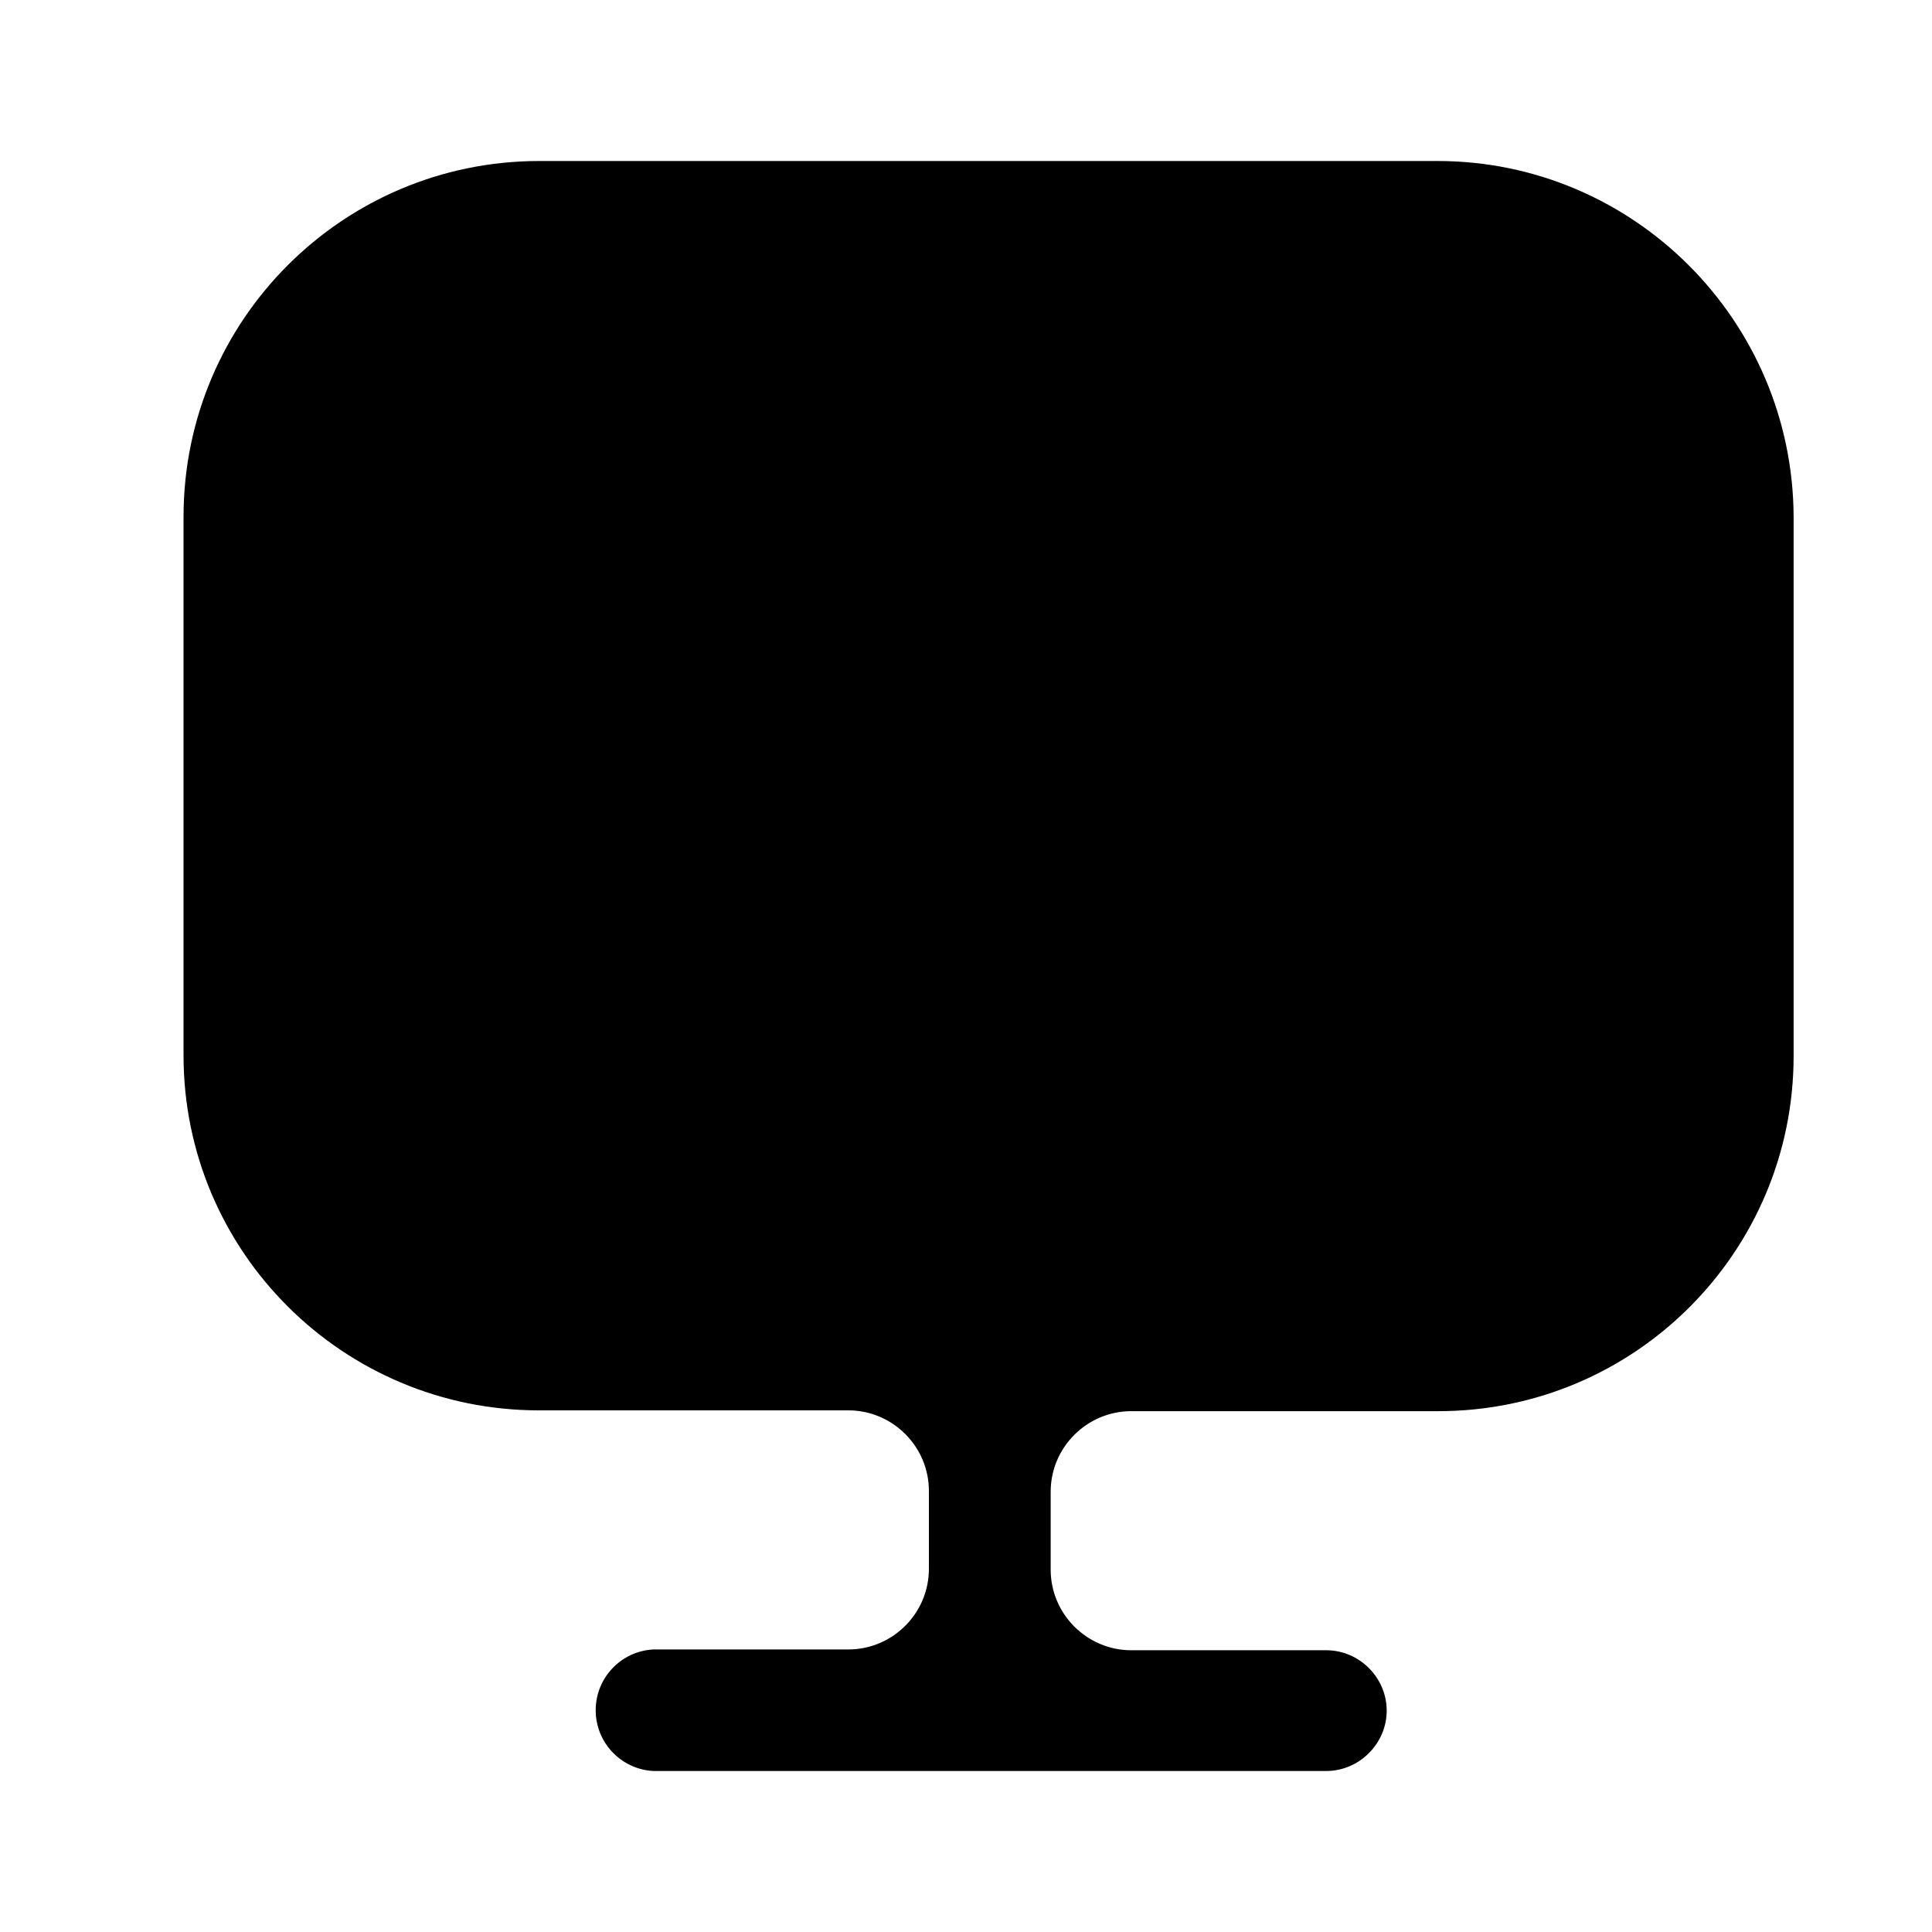
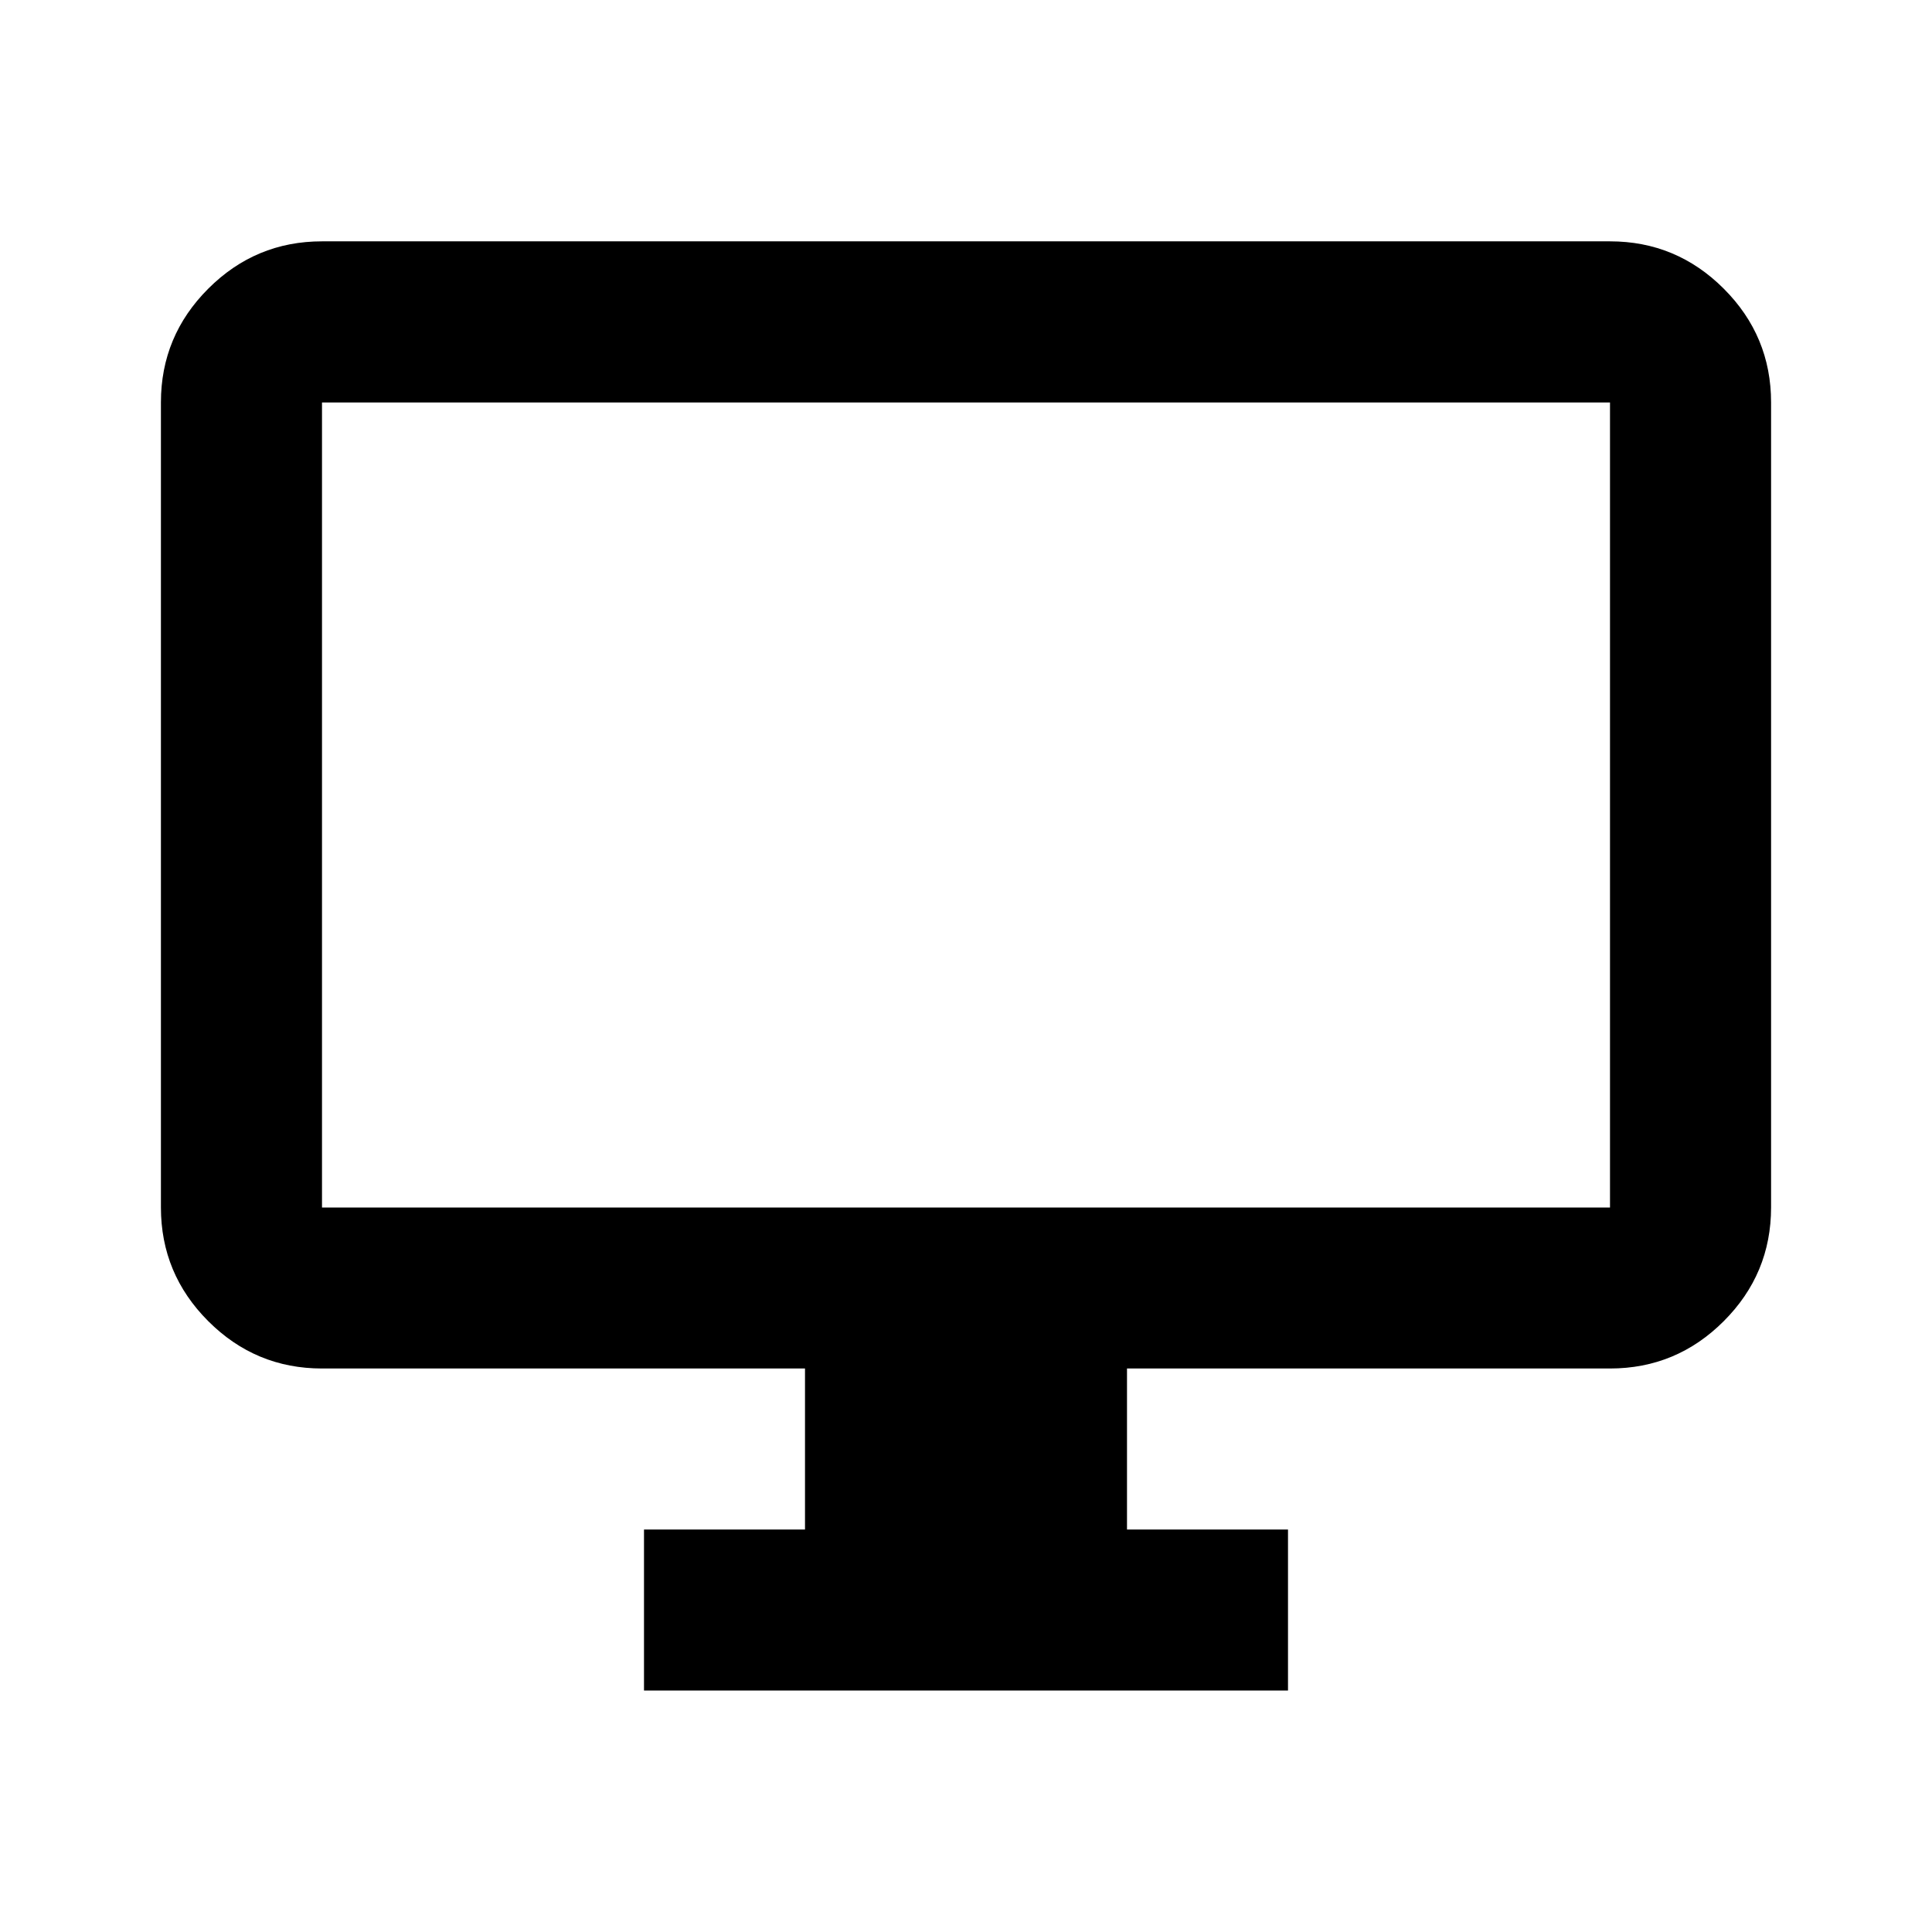
- <svg xmlns="http://www.w3.org/2000/svg" width="24" height="24" viewBox="0 0 24 24" fill="none">
-   <path d="M17.857 2H6.696A4.42 4.42 0 0 0 2.28 6.41v6.7c0 2.44 1.982 4.41 4.415 4.41h3.844c.55 0 1 .45 1 1v.97c0 .55-.45 1-1 1H8.117a.756.756 0 0 0 0 1.51h8.358c.41 0 .751-.34.751-.75s-.34-.75-.75-.75h-2.423c-.55 0-1.001-.45-1.001-1v-.97c0-.55.45-1 1.001-1h3.814a4.413 4.413 0 0 0 4.414-4.41v-6.7C22.271 3.98 20.29 2 17.857 2z" fill="currentColor" />
+ <svg xmlns="http://www.w3.org/2000/svg" viewBox="0 0 24 24">
+   <path d="m8 21v-2h2v-2h-6c-.55 0-1.021-.196-1.413-.588s-.588-.863-.588-1.413v-10c0-.55.196-1.021.588-1.413s.863-.588 1.413-.588h16c.55 0 1.021.196 1.413.588s.588.863.588 1.413v10c0 .55-.196 1.021-.588 1.413s-.863.588-1.413.588h-6v2h2v2zm-4-6h16v-10h-16z" />
</svg>
